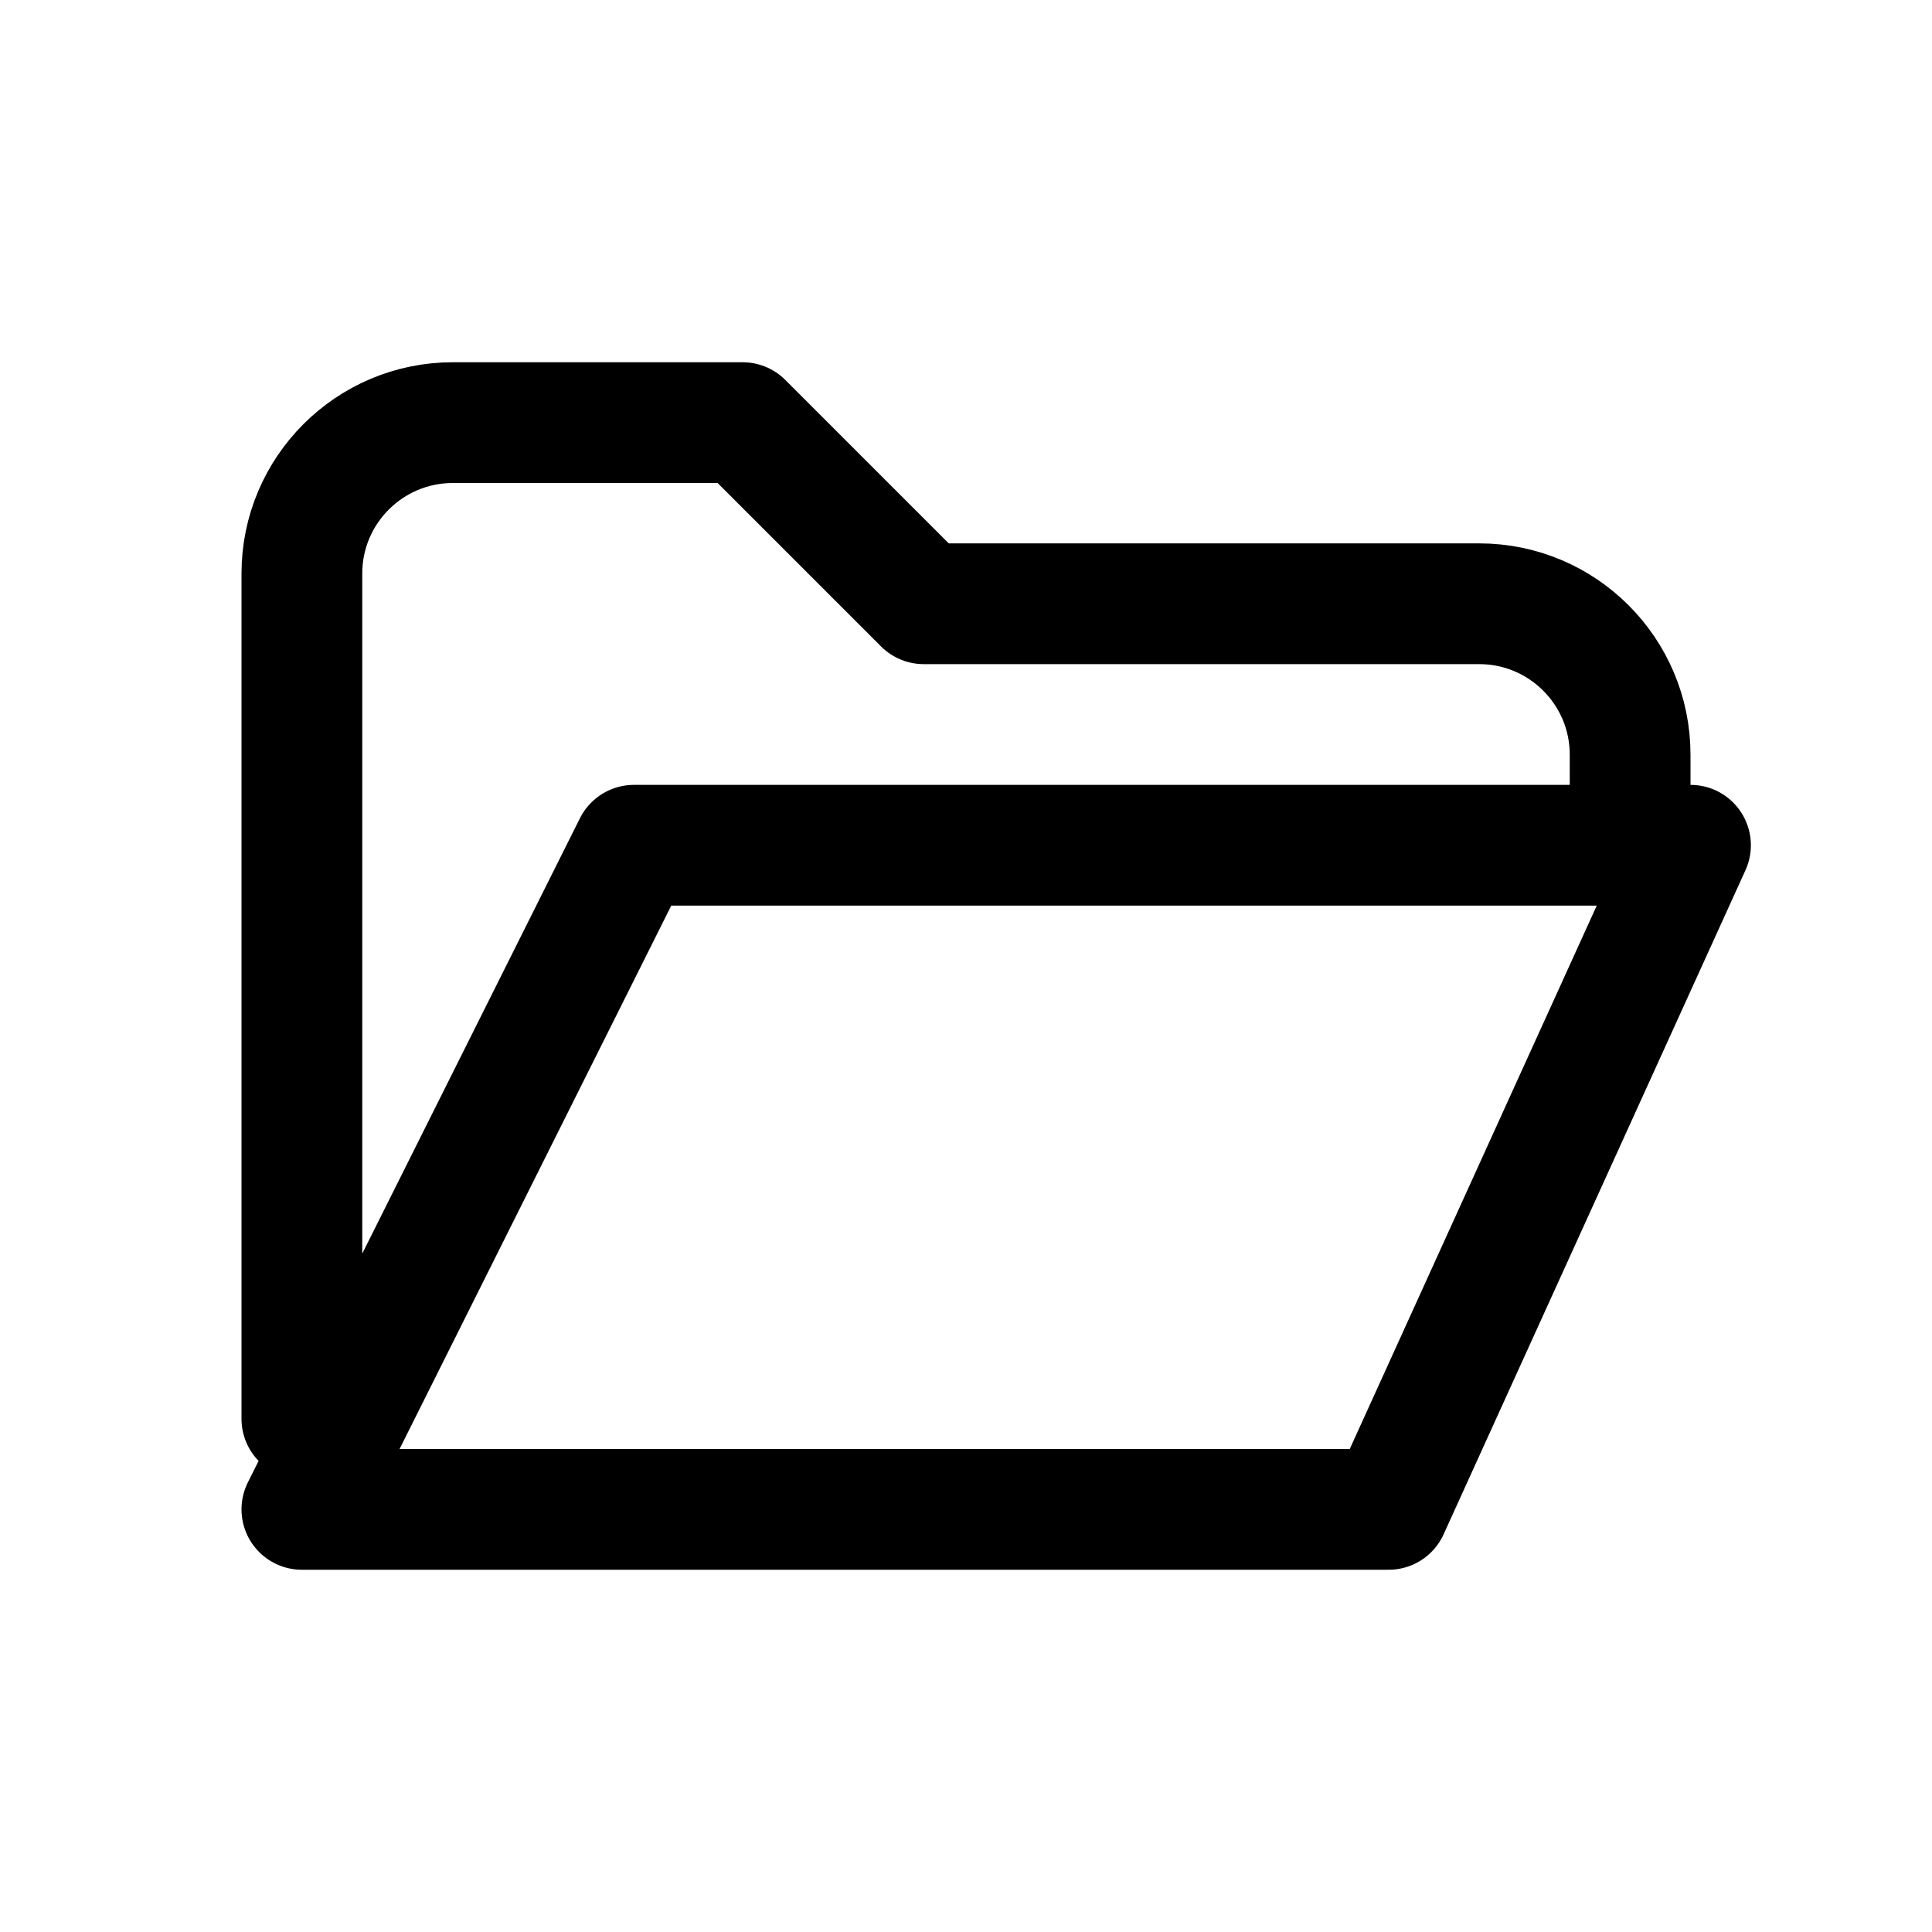
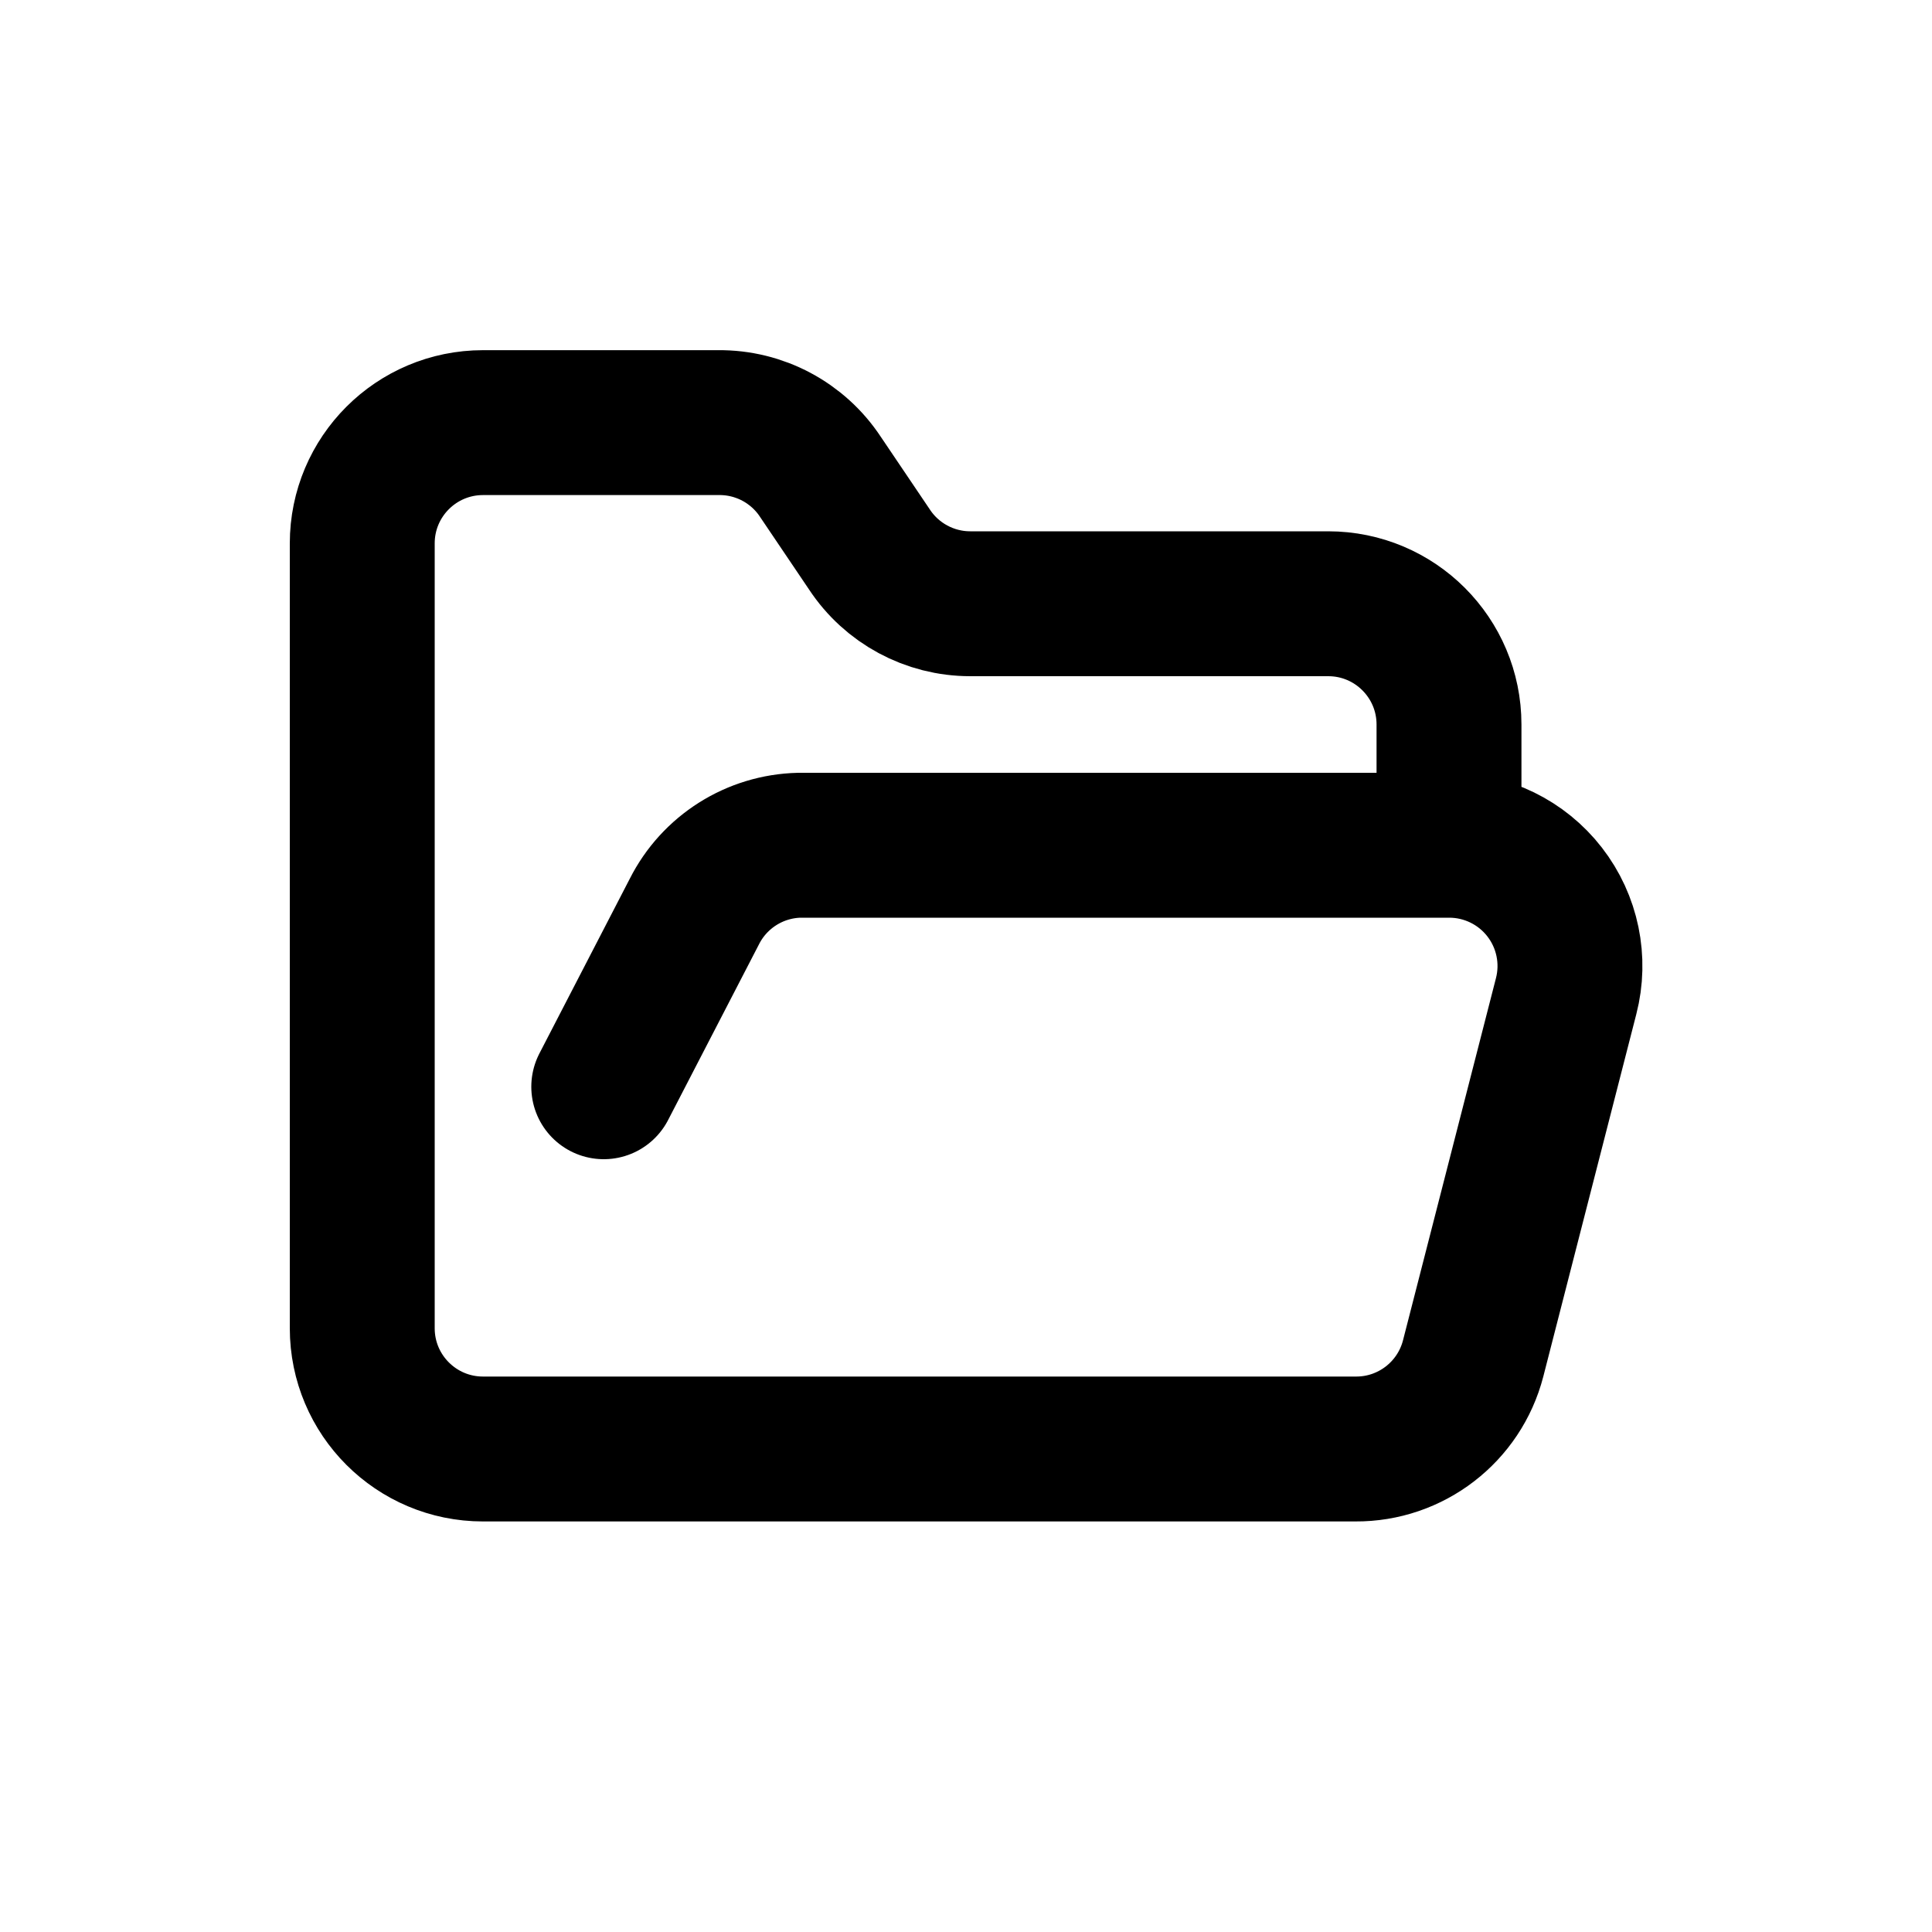
- <svg xmlns="http://www.w3.org/2000/svg" width="16" height="16" viewBox="0 0 16 16" fill="none" stroke="#000" stroke-width="1.0" stroke-linecap="round" stroke-linejoin="round">
-   <path d="M2.5 11.75v-7c0-.69.56-1.25 1.25-1.25h2.4l1.5 1.5h4.6c.69 0 1.25.56 1.25 1.25V7H5.25l-2.75 5.5h9l2.5-5.5" />
+ <svg xmlns="http://www.w3.org/2000/svg" viewBox="0 0 16 16" fill="none" stroke="#000" stroke-width="1.2" stroke-linecap="round" stroke-linejoin="round">
+   <path d="m 5 9 0.75 -1.45 A 1 1 0 0 1 6.62 7 H 12 a 1 1 0 0 1 0.97 1.25 l -0.77 3 a 1 1 0 0 1 -0.975 0.75 H 4 a 1 1 0 0 1 -1 -1 V 4.5 a 1 1 0 0 1 1 -1 h 1.95 a 1 1 0 0 1 0.845 0.45 l 0.405 0.6 a 1 1 0 0 0 0.835 0.45 H 11 a 1 1 0 0 1 1 1 v 1" />
</svg>
